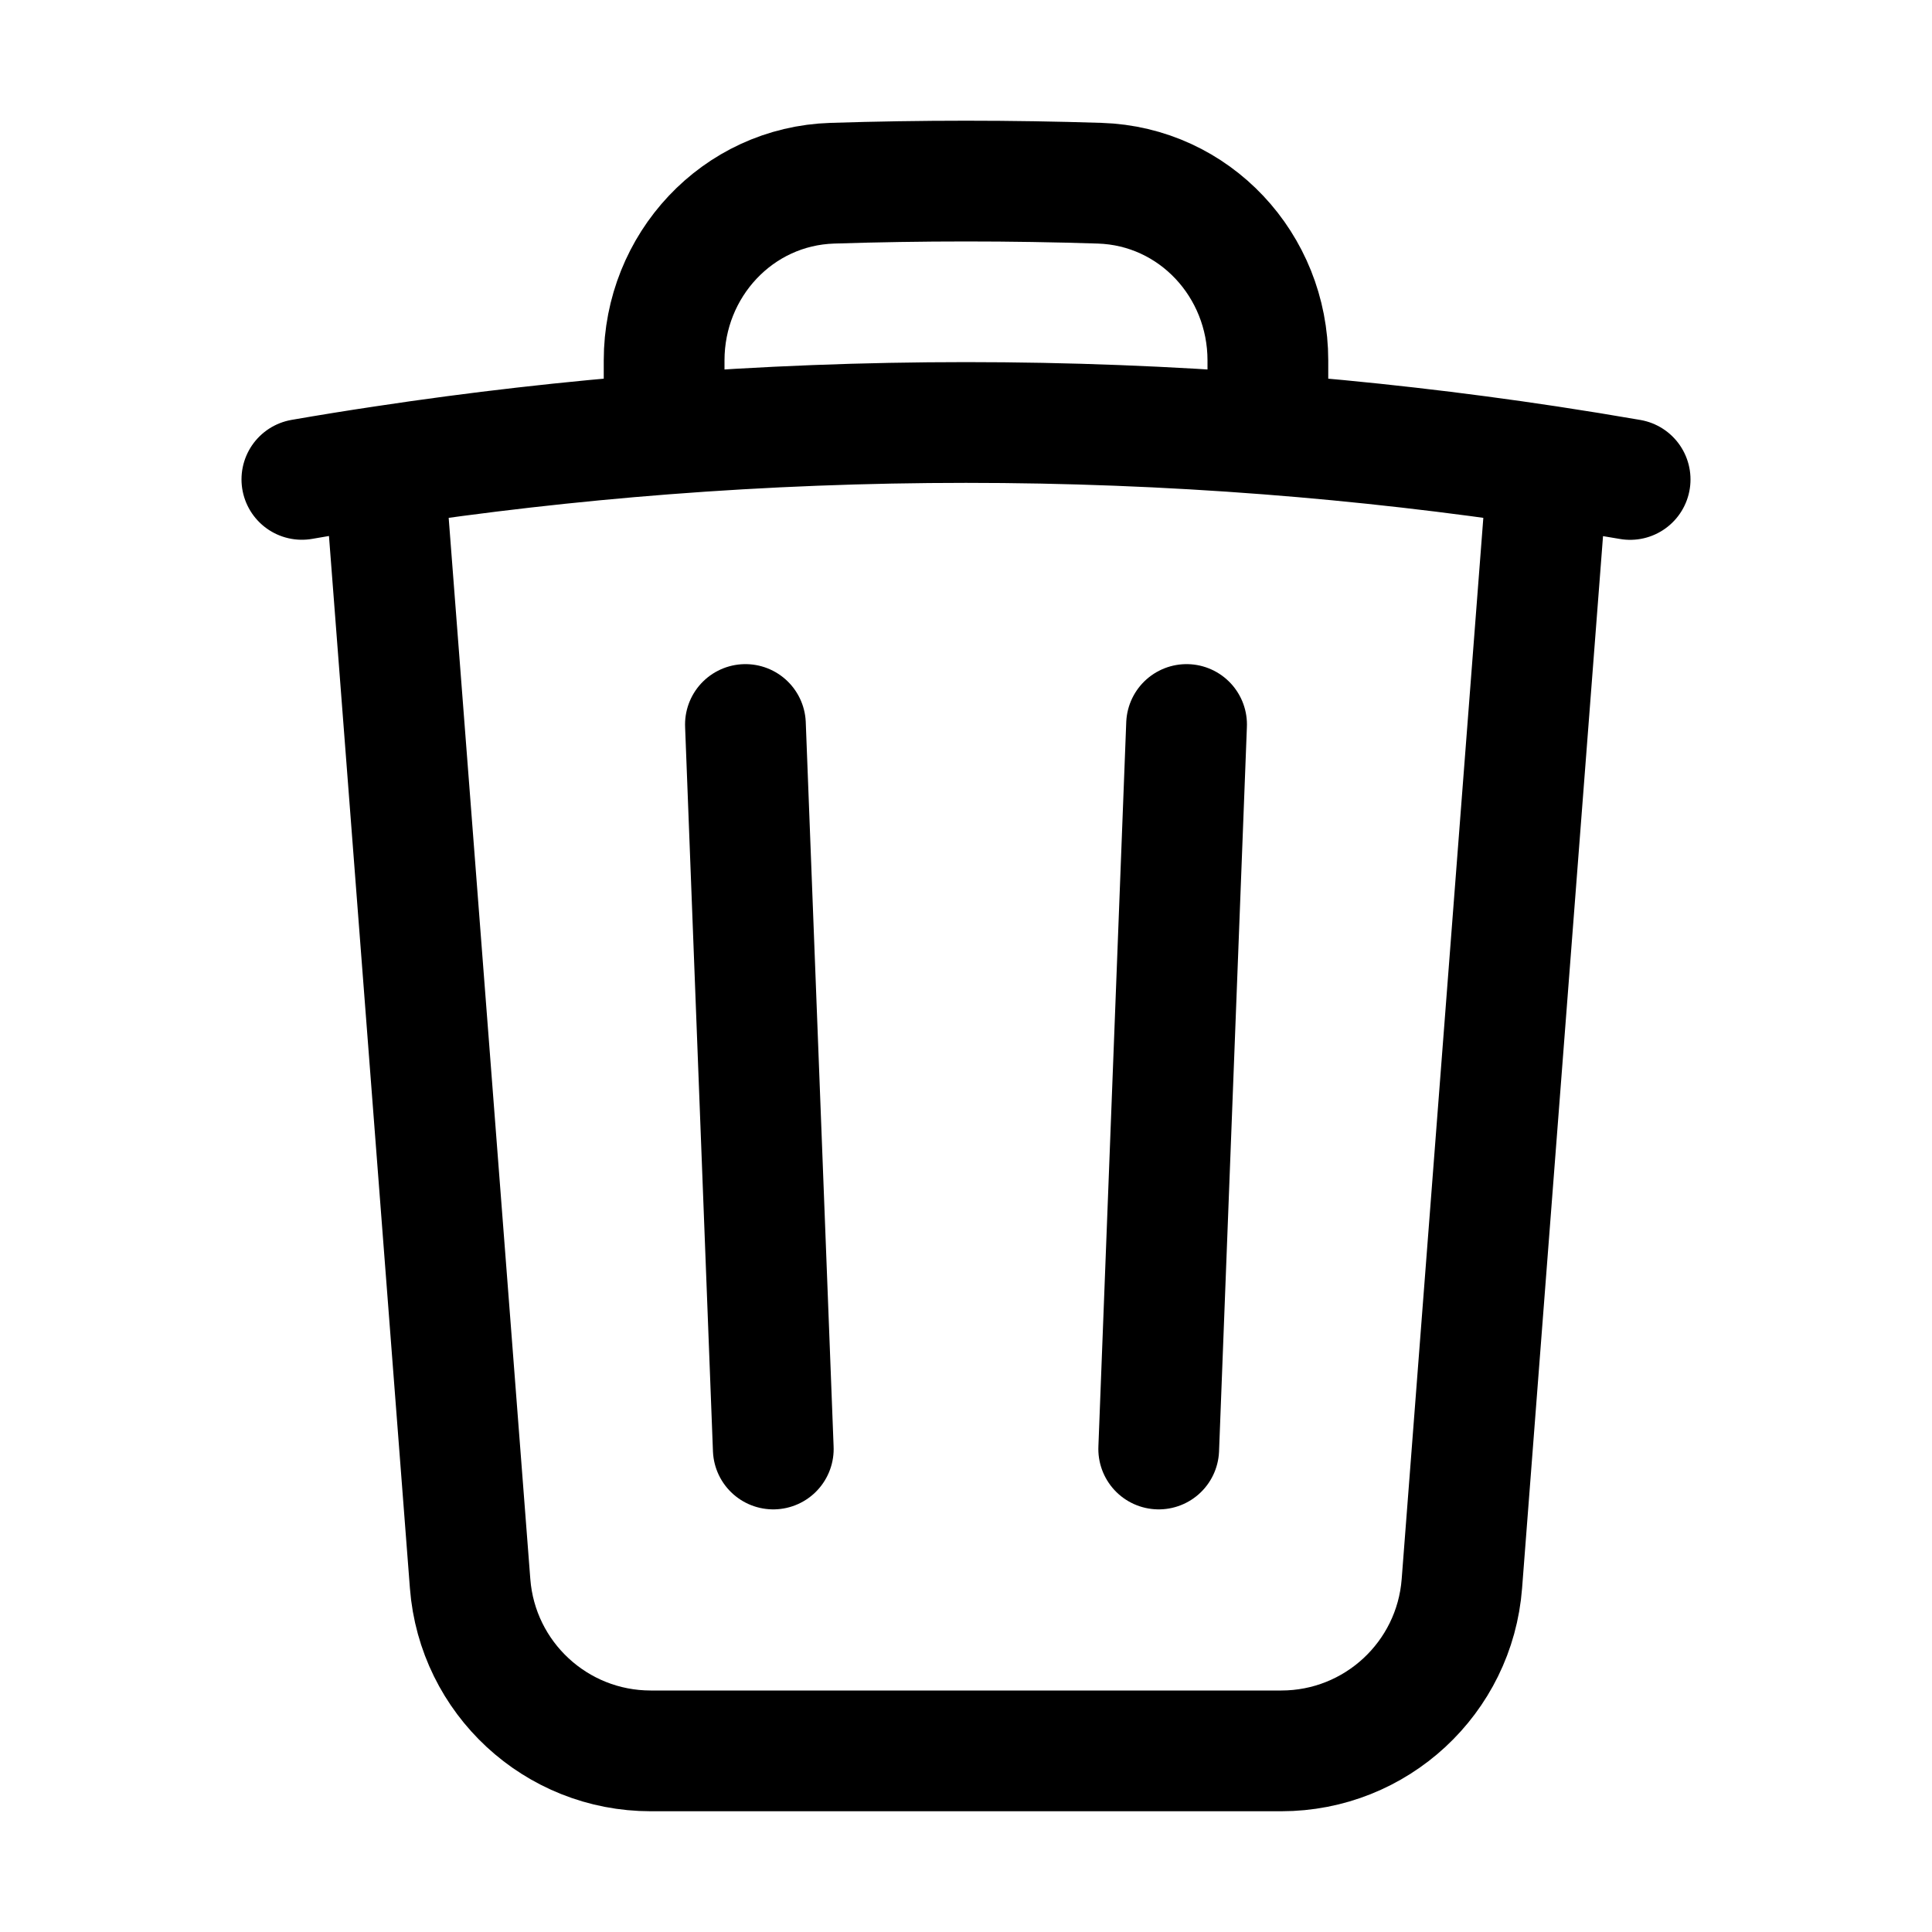
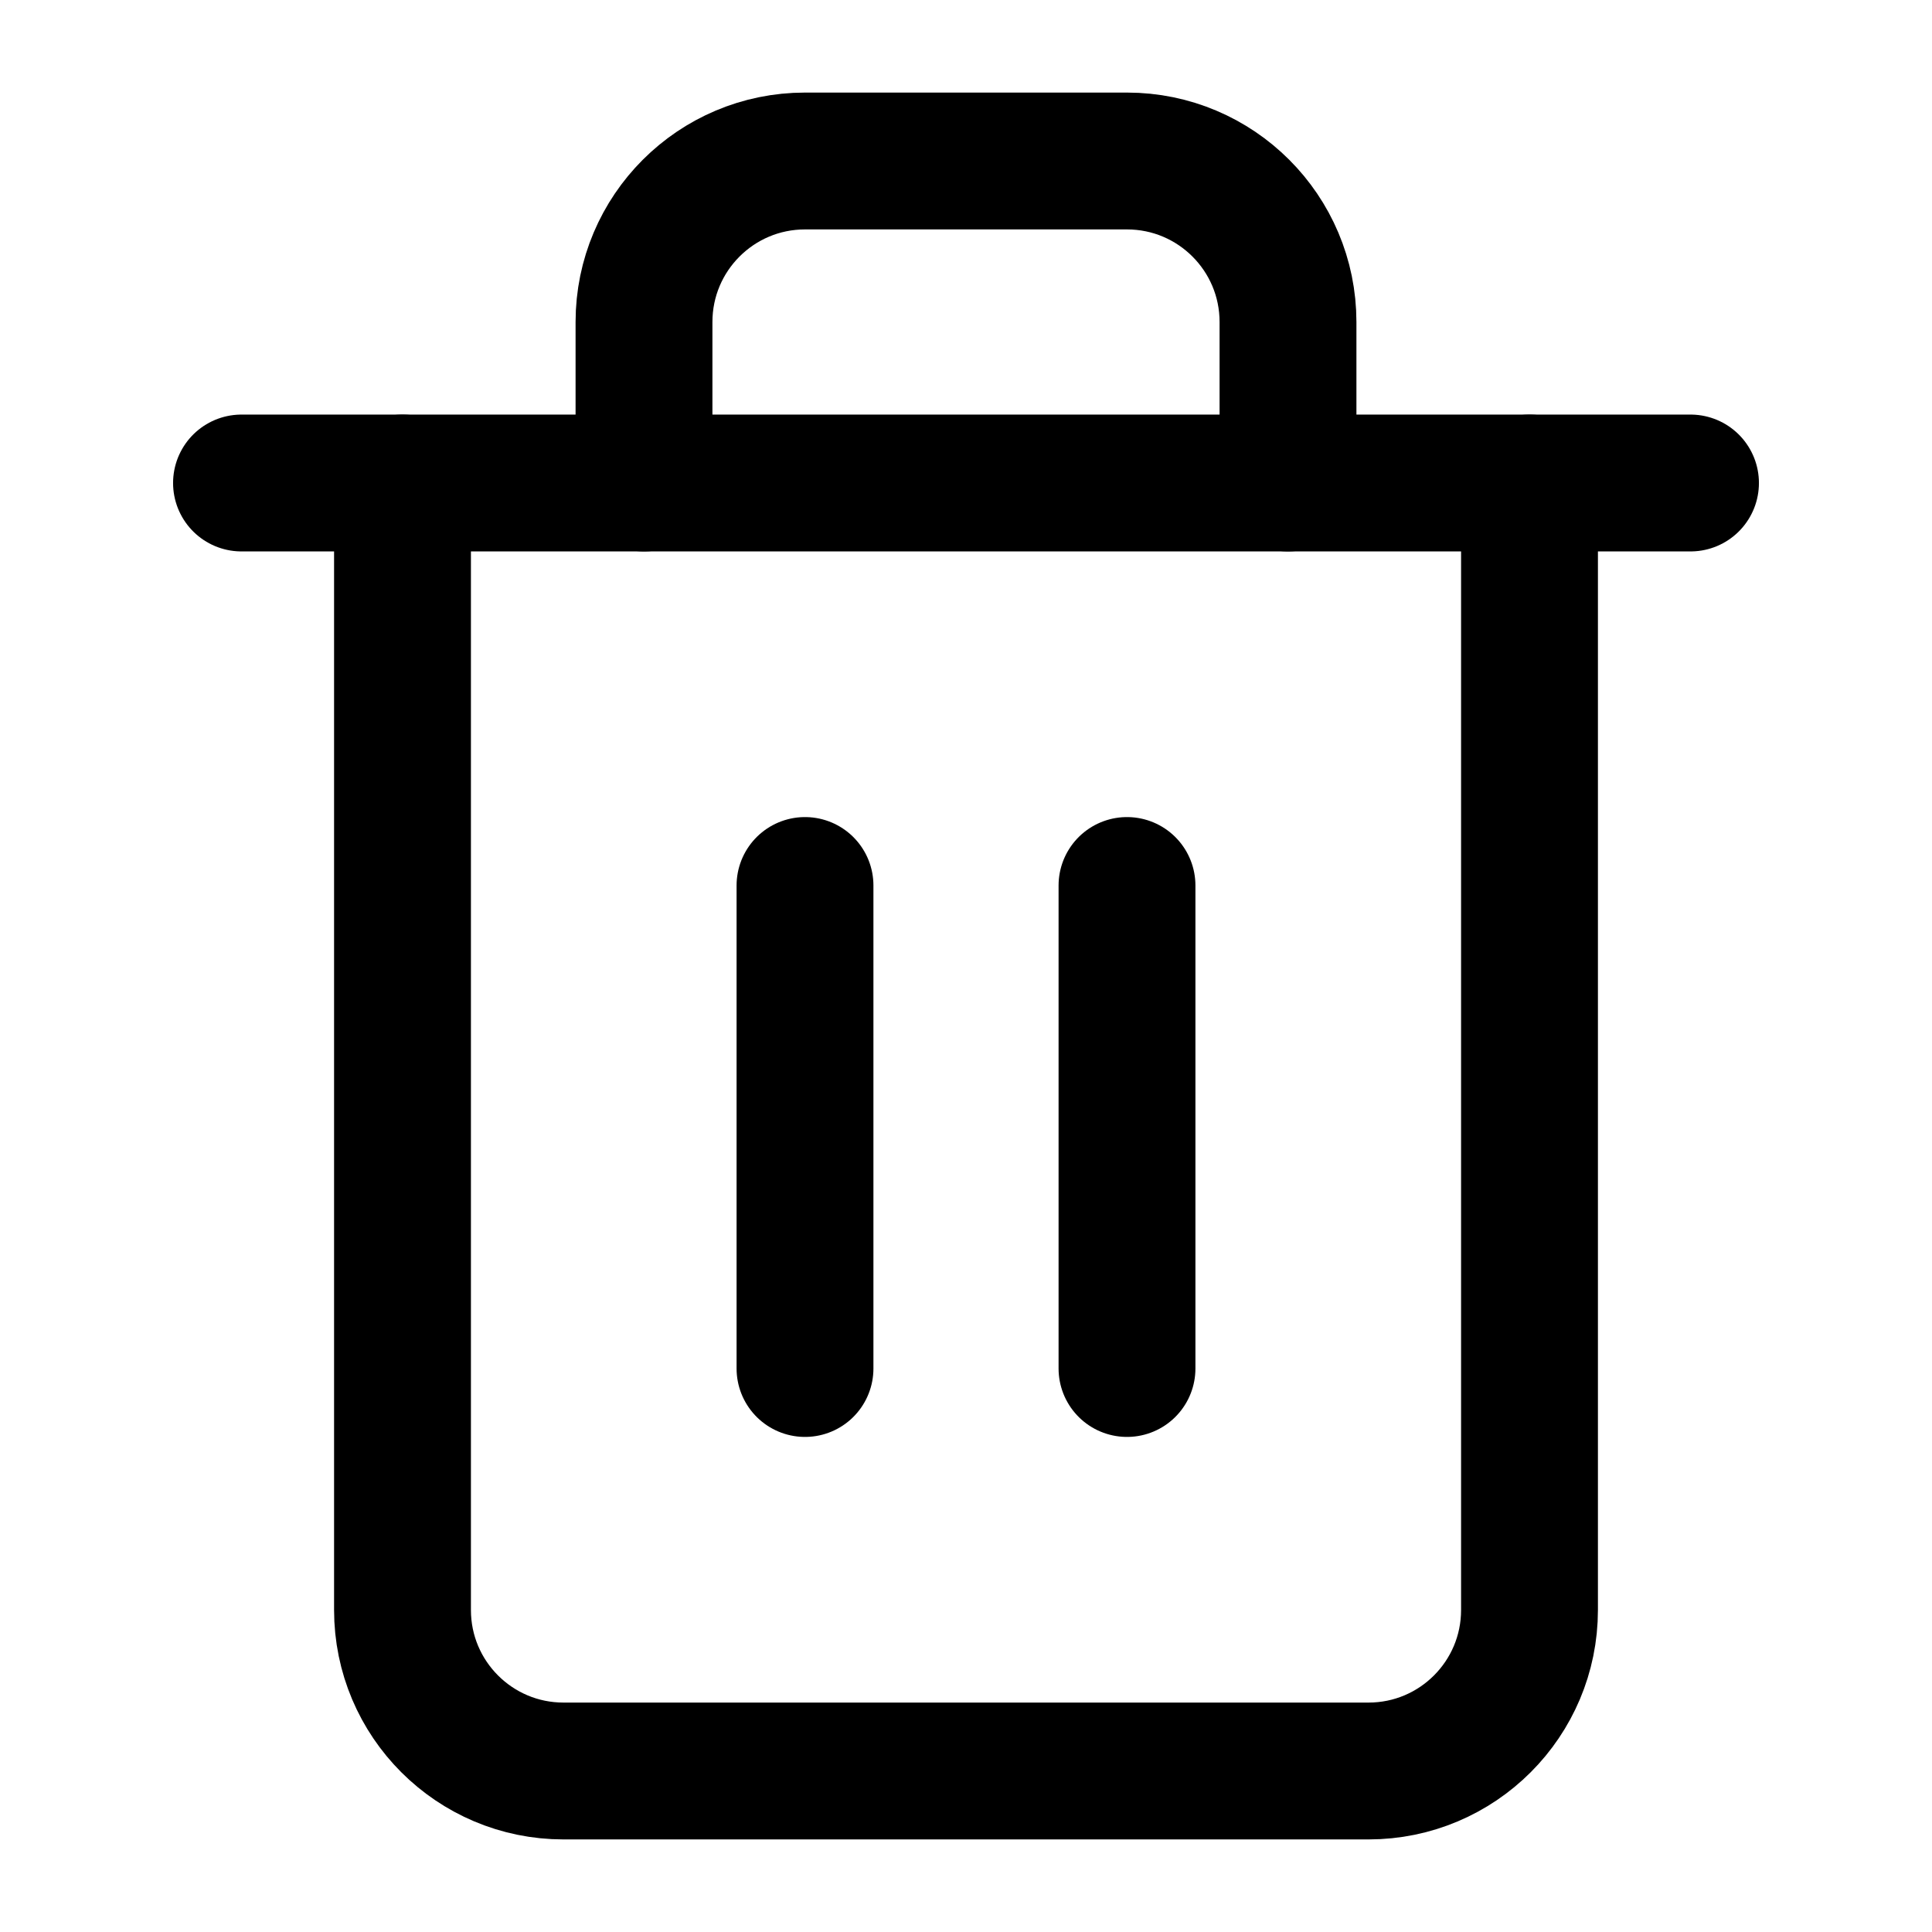
- <svg xmlns="http://www.w3.org/2000/svg" fill="none" viewBox="0 0 24 24" stroke-width="1.5" stroke="currentColor" class="size-6">
-   <path stroke-linecap="round" stroke-linejoin="round" d="m14.74 9-.346 9m-4.788 0L9.26 9m9.968-3.21c.342.052.682.107 1.022.166m-1.022-.165L18.16 19.673a2.25 2.25 0 0 1-2.244 2.077H8.084a2.25 2.25 0 0 1-2.244-2.077L4.772 5.79m14.456 0a48.108 48.108 0 0 0-3.478-.397m-12 .562c.34-.059.68-.114 1.022-.165m0 0a48.11 48.11 0 0 1 3.478-.397m7.5 0v-.916c0-1.18-.91-2.164-2.09-2.201a51.964 51.964 0 0 0-3.32 0c-1.18.037-2.09 1.022-2.09 2.201v.916m7.5 0a48.667 48.667 0 0 0-7.5 0" />
+ <svg xmlns="http://www.w3.org/2000/svg" width="24" height="24" viewBox="0 0 24 24" fill="none" stroke="currentColor" stroke-width="1.7" stroke-linecap="round" stroke-linejoin="round" aria-hidden="true">
+   <path d="M10 11v6" />
+   <path d="M14 11v6" />
+   <path d="M19 6v14a2 2 0 0 1-2 2H7a2 2 0 0 1-2-2V6" />
+   <path d="M3 6h18" />
+   <path d="M8 6V4a2 2 0 0 1 2-2h4a2 2 0 0 1 2 2v2" />
</svg>
